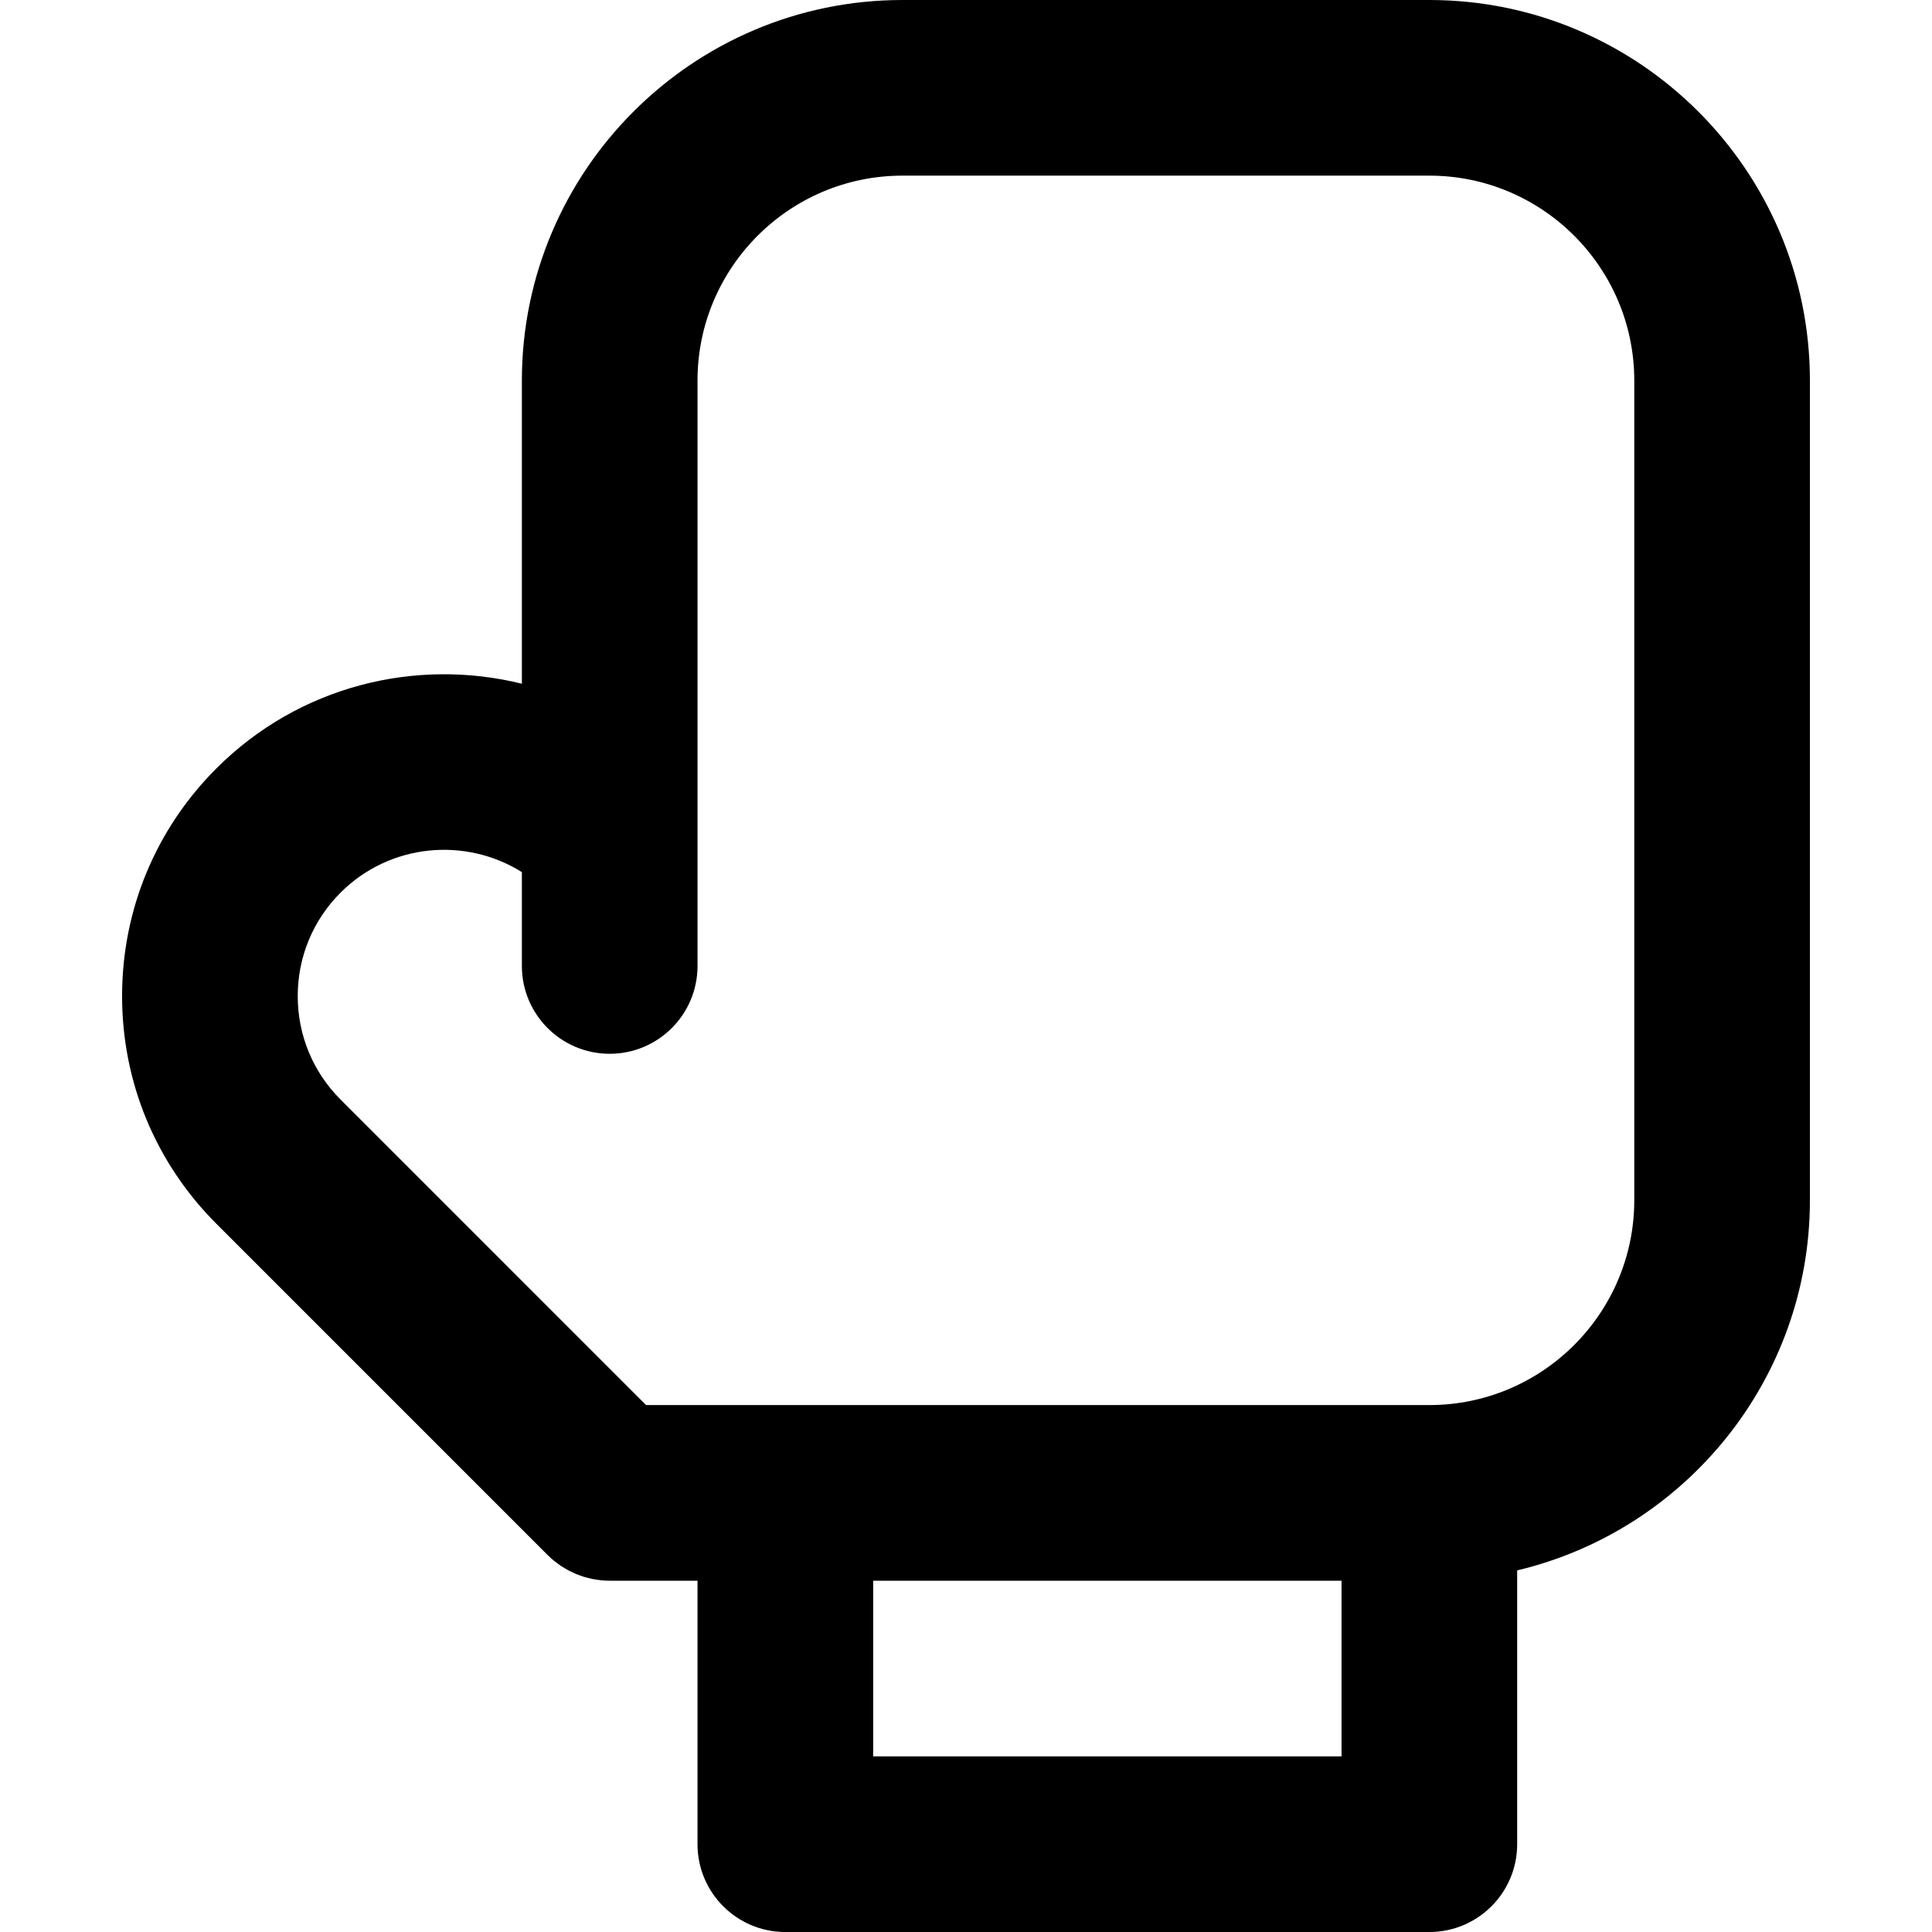
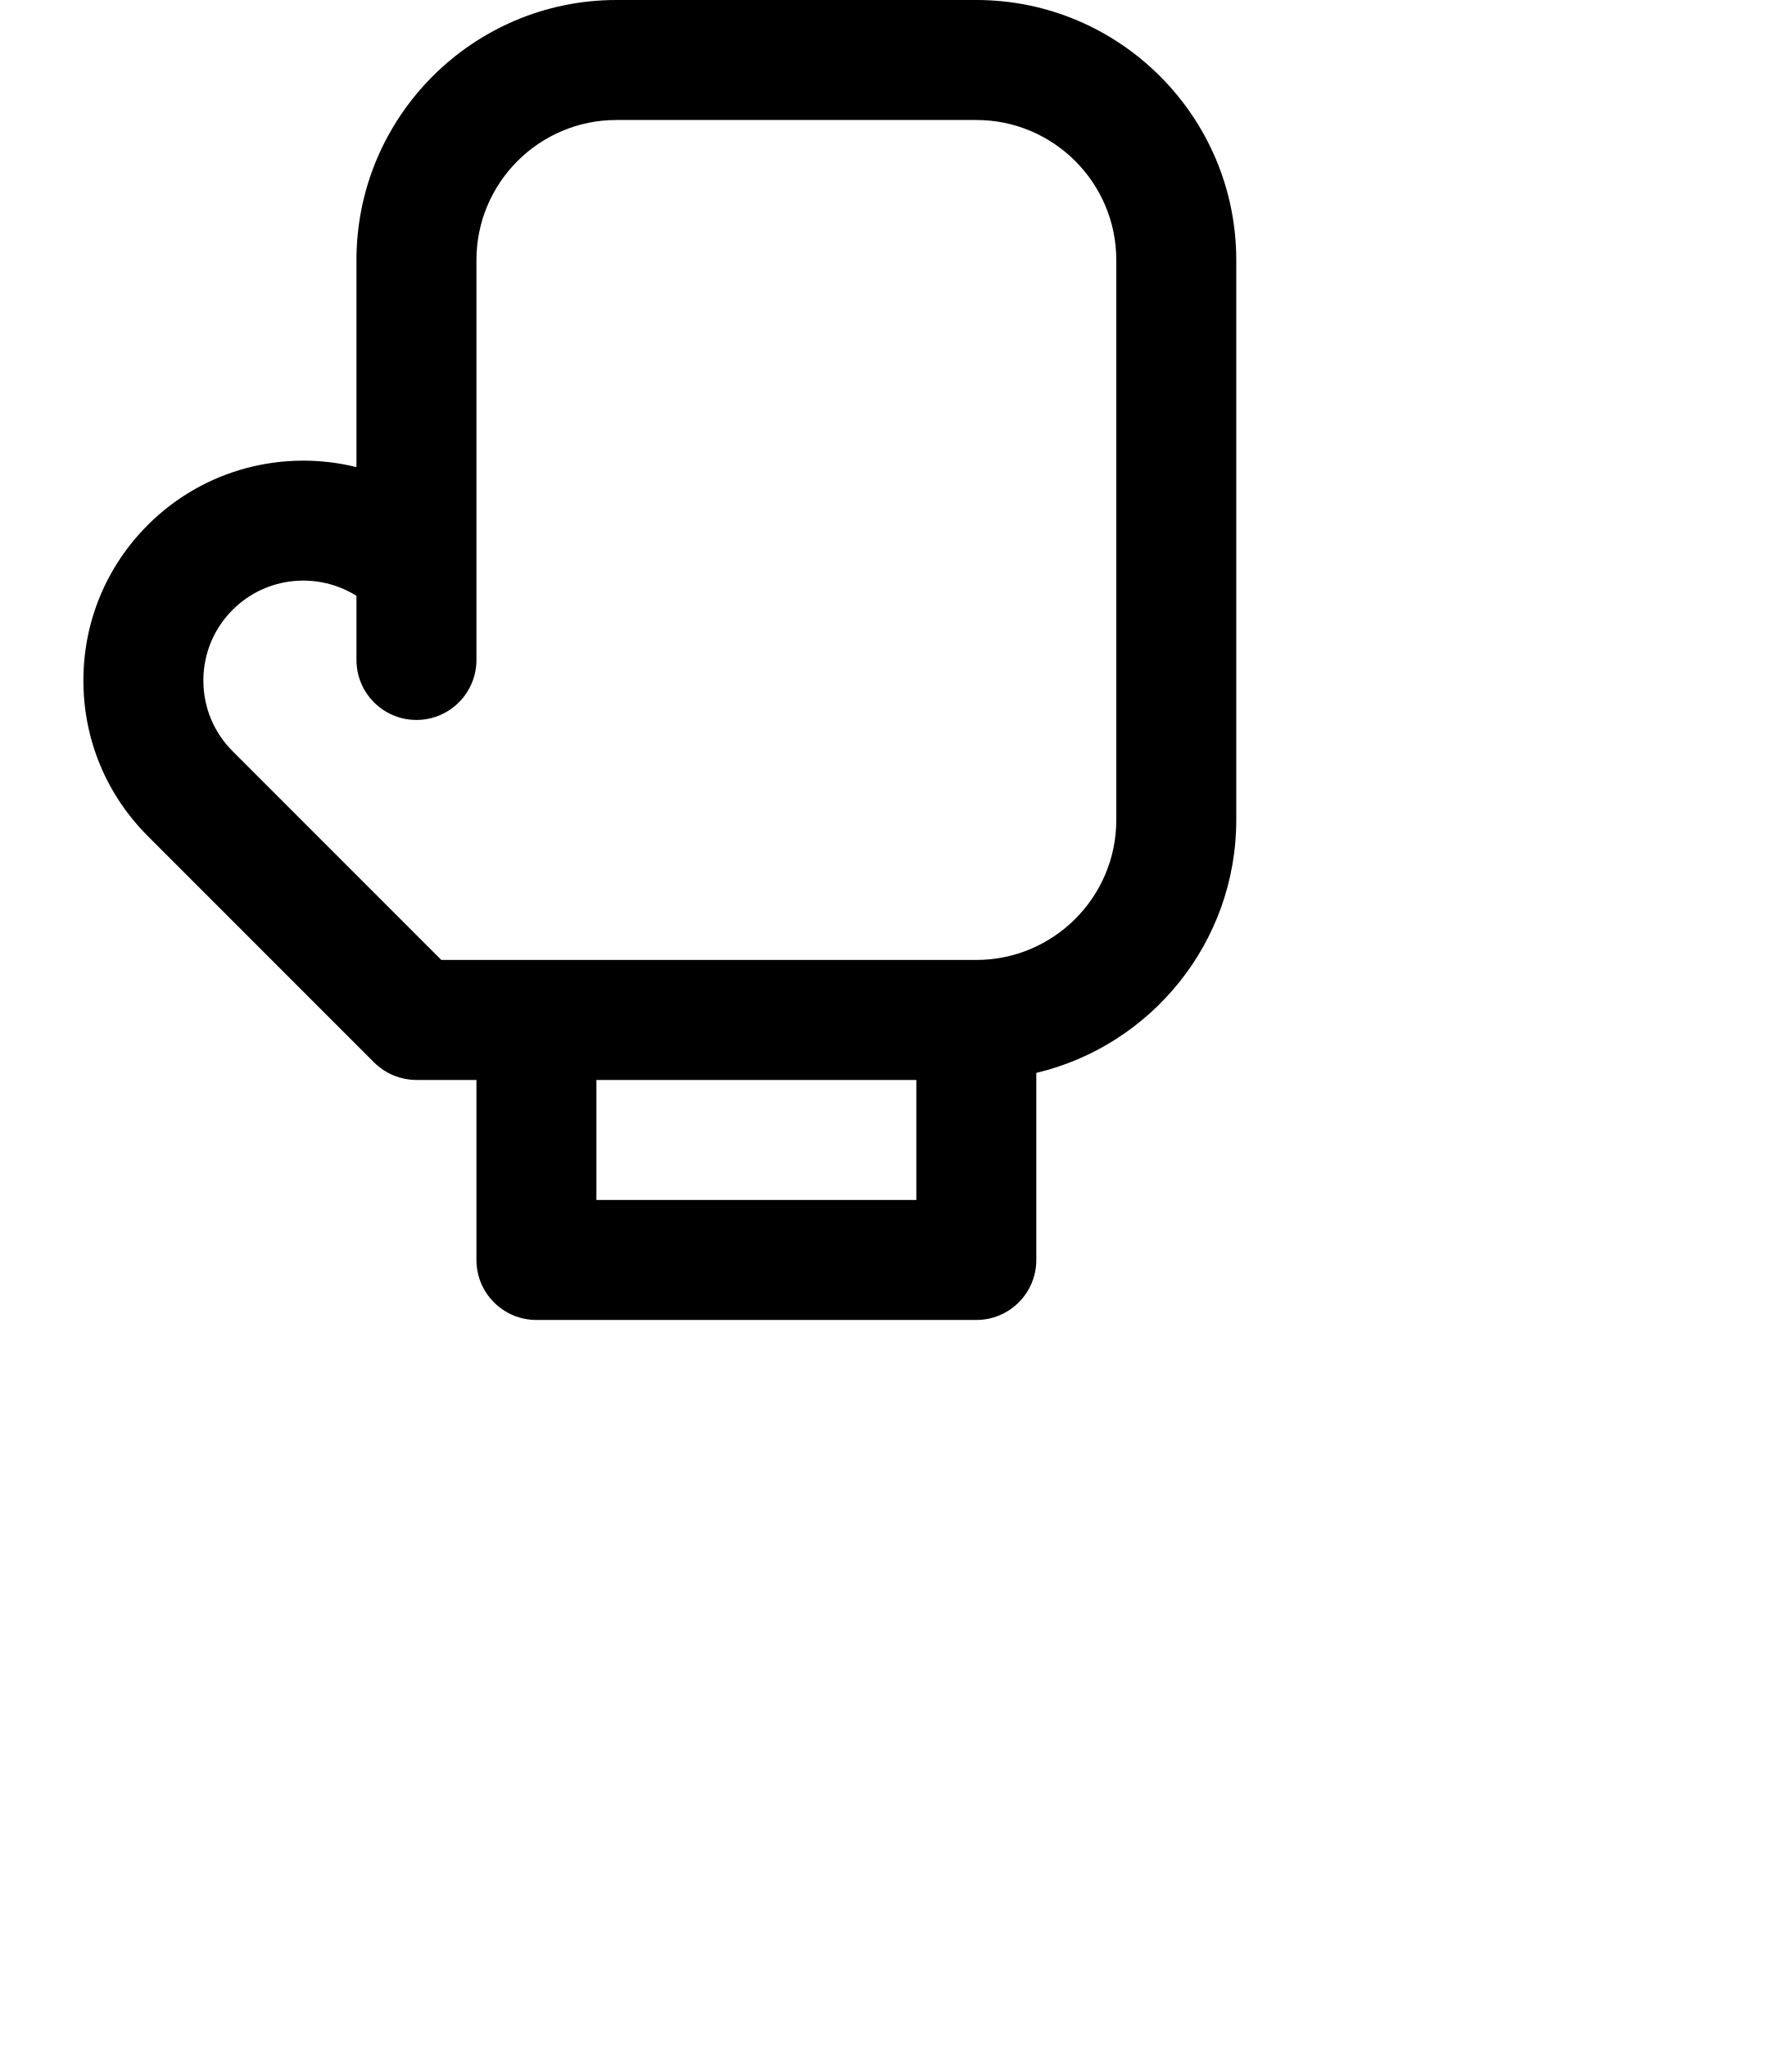
- <svg xmlns="http://www.w3.org/2000/svg" fill="#000000" height="800px" width="800px" version="1.1" id="Layer_1" viewBox="0 0 329.988 329.988" xml:space="preserve">
+ <svg xmlns="http://www.w3.org/2000/svg" viewBox="0 0 448 512">
  <path id="XMLID_478_" d="M244.137,0h-90c-35.841,0-65,29.159-65,65v51.78c-18.104-4.476-38.055,0.343-52.175,14.463  c-10.389,10.388-16.109,24.2-16.11,38.89c0,14.692,5.722,28.504,16.11,38.891l56.565,56.568c0.351,0.35,0.72,0.682,1.104,0.997  c0.171,0.142,0.353,0.264,0.529,0.396c0.214,0.161,0.424,0.327,0.647,0.477c0.216,0.145,0.439,0.27,0.661,0.402  c0.198,0.118,0.393,0.243,0.596,0.352c0.229,0.122,0.463,0.225,0.695,0.335c0.211,0.1,0.418,0.205,0.635,0.295  c0.227,0.094,0.459,0.17,0.689,0.252c0.23,0.083,0.459,0.172,0.696,0.244c0.232,0.07,0.467,0.121,0.7,0.18  c0.24,0.06,0.479,0.128,0.723,0.177c0.271,0.054,0.546,0.086,0.819,0.125c0.211,0.03,0.419,0.07,0.632,0.091  c0.493,0.048,0.988,0.075,1.482,0.075h15v45c0,8.284,6.716,15,15,15h110c8.284,0,15-6.716,15-15v-46.767  c28.631-6.791,50-32.556,50-63.233V65C309.137,29.159,279.978,0,244.137,0z M229.137,299.988h-80v-30h80V299.988z M279.137,204.988  c0,19.299-15.701,35-35,35h-110H110.35l-52.176-52.178c-4.722-4.721-7.322-10.999-7.322-17.676c0-6.678,2.602-12.956,7.323-17.678  c8.392-8.391,21.309-9.551,30.962-3.495v16.027c0,8.284,6.716,15,15,15s15-6.716,15-15v-23.134c0-0.003,0-0.007,0-0.01V65  c0-19.299,15.701-35,35-35h90c19.299,0,35,15.701,35,35V204.988z" />
</svg>
